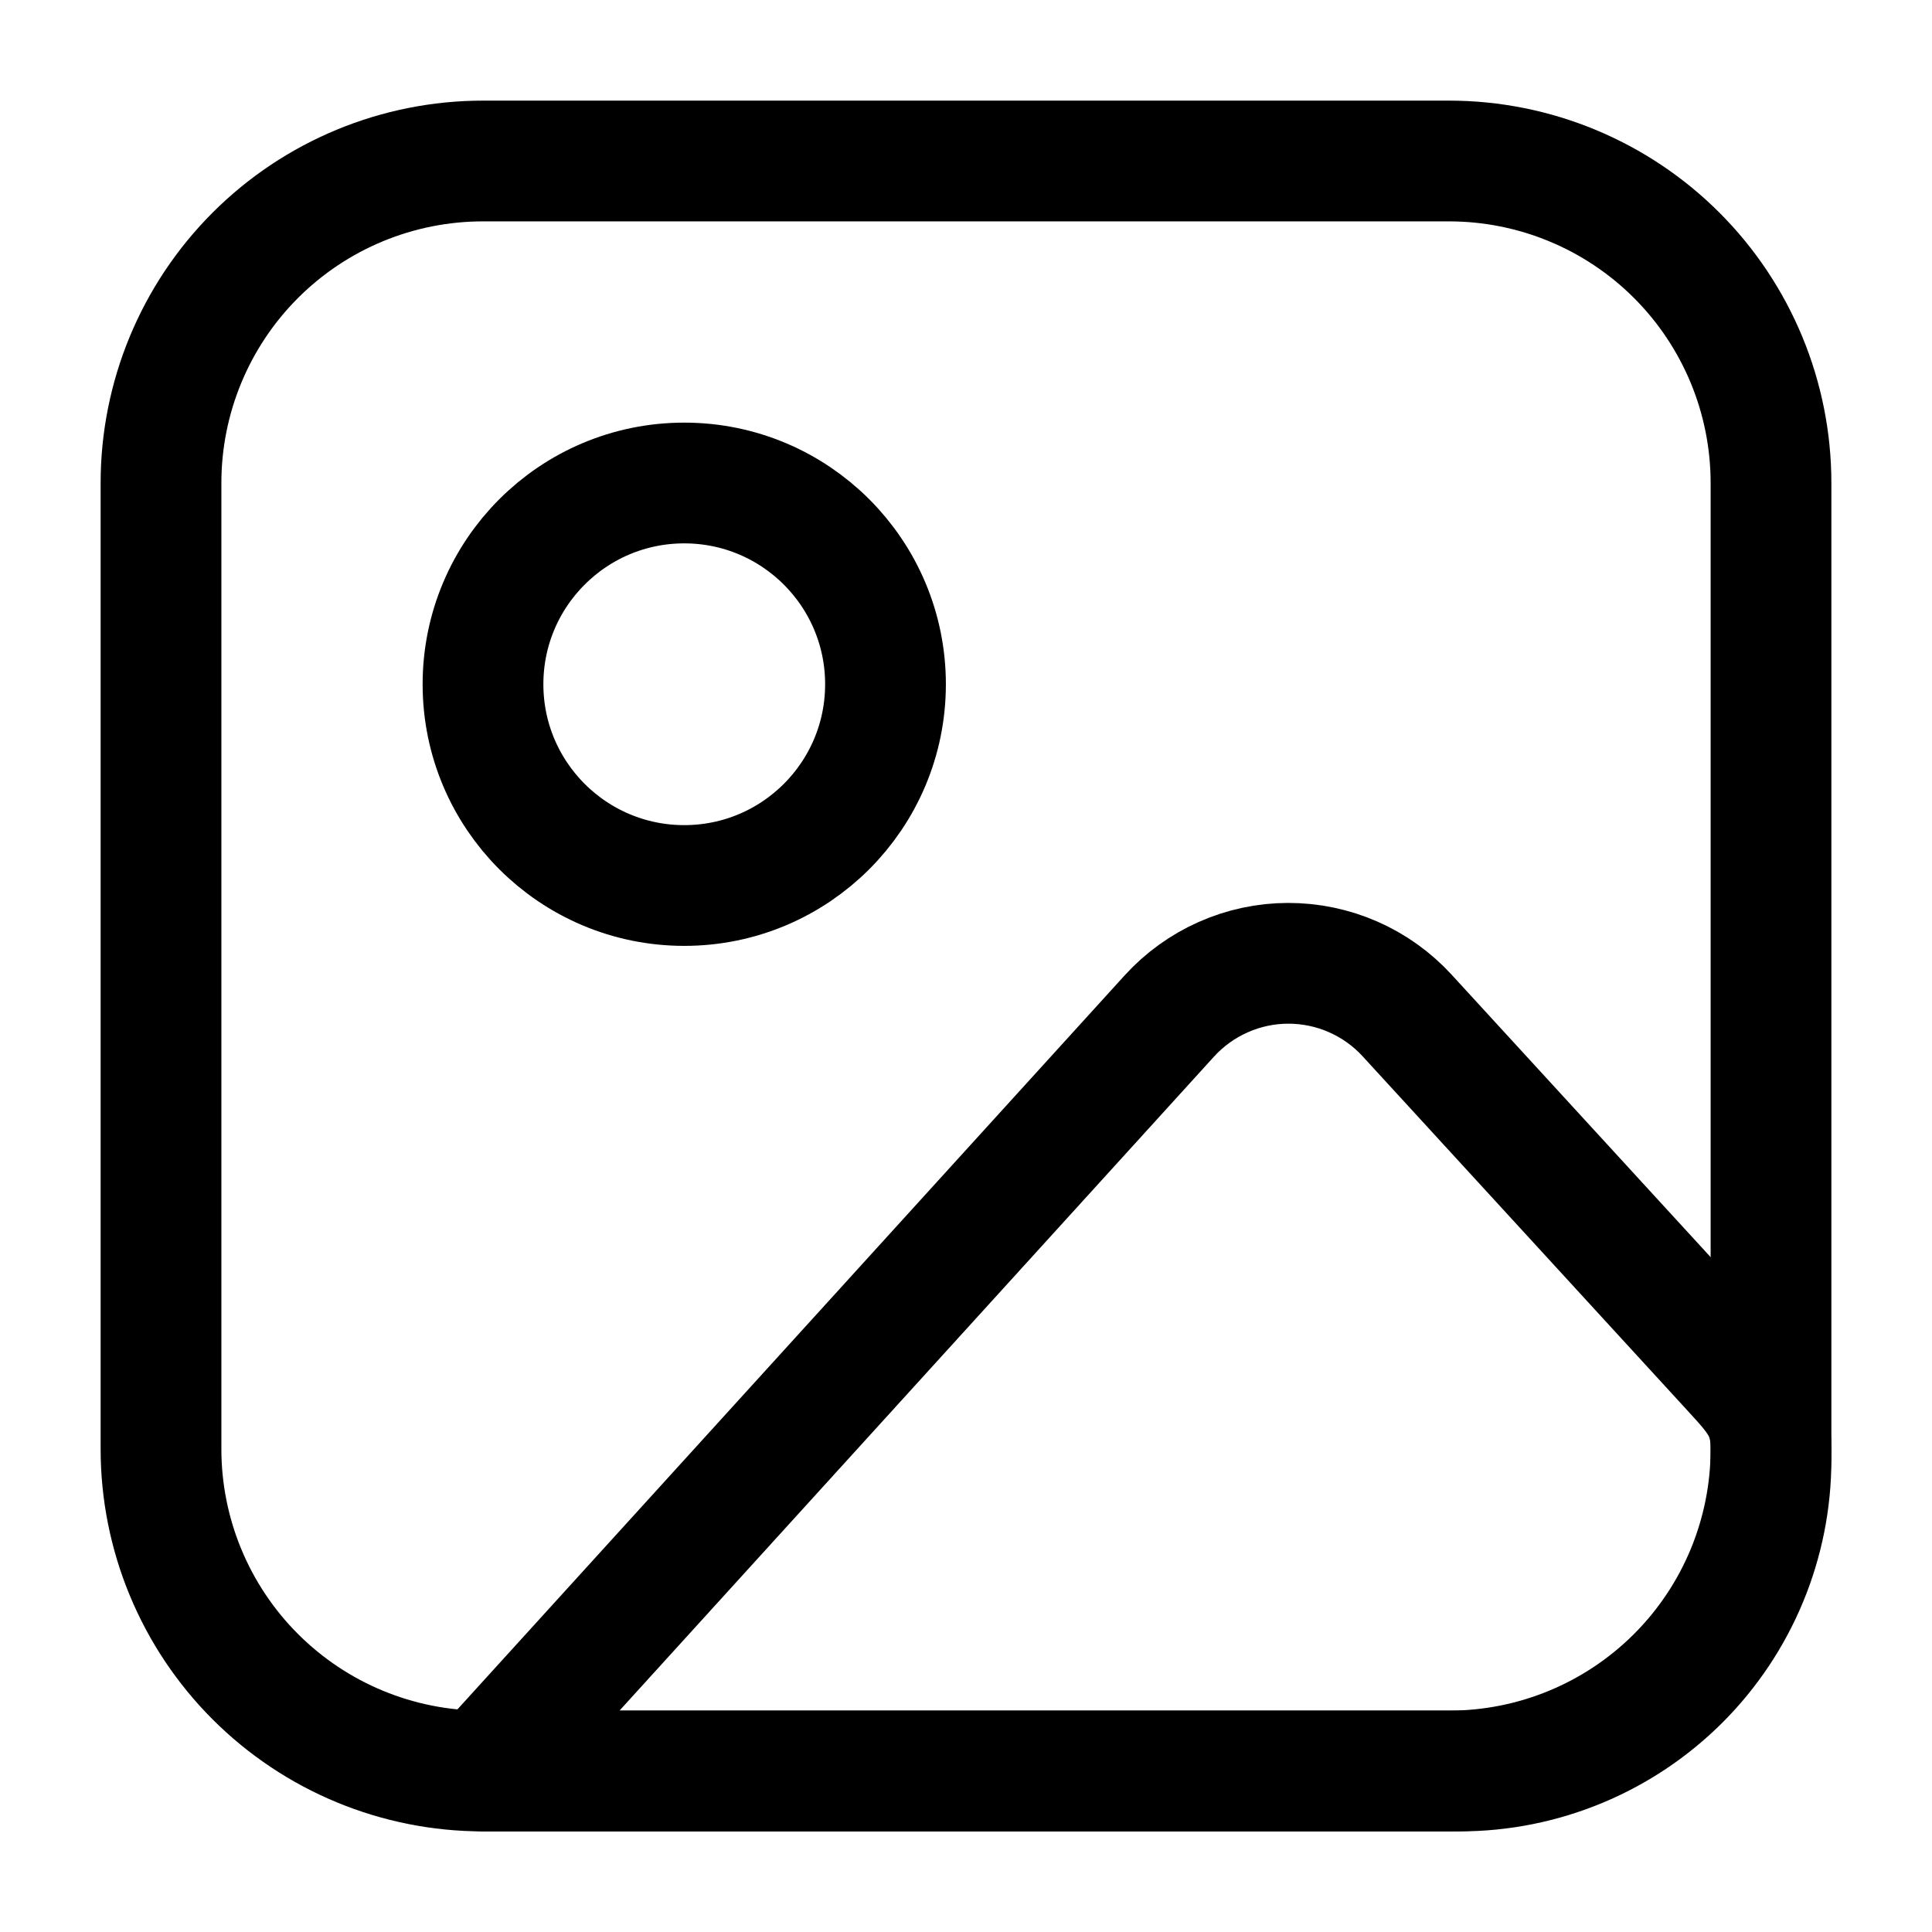
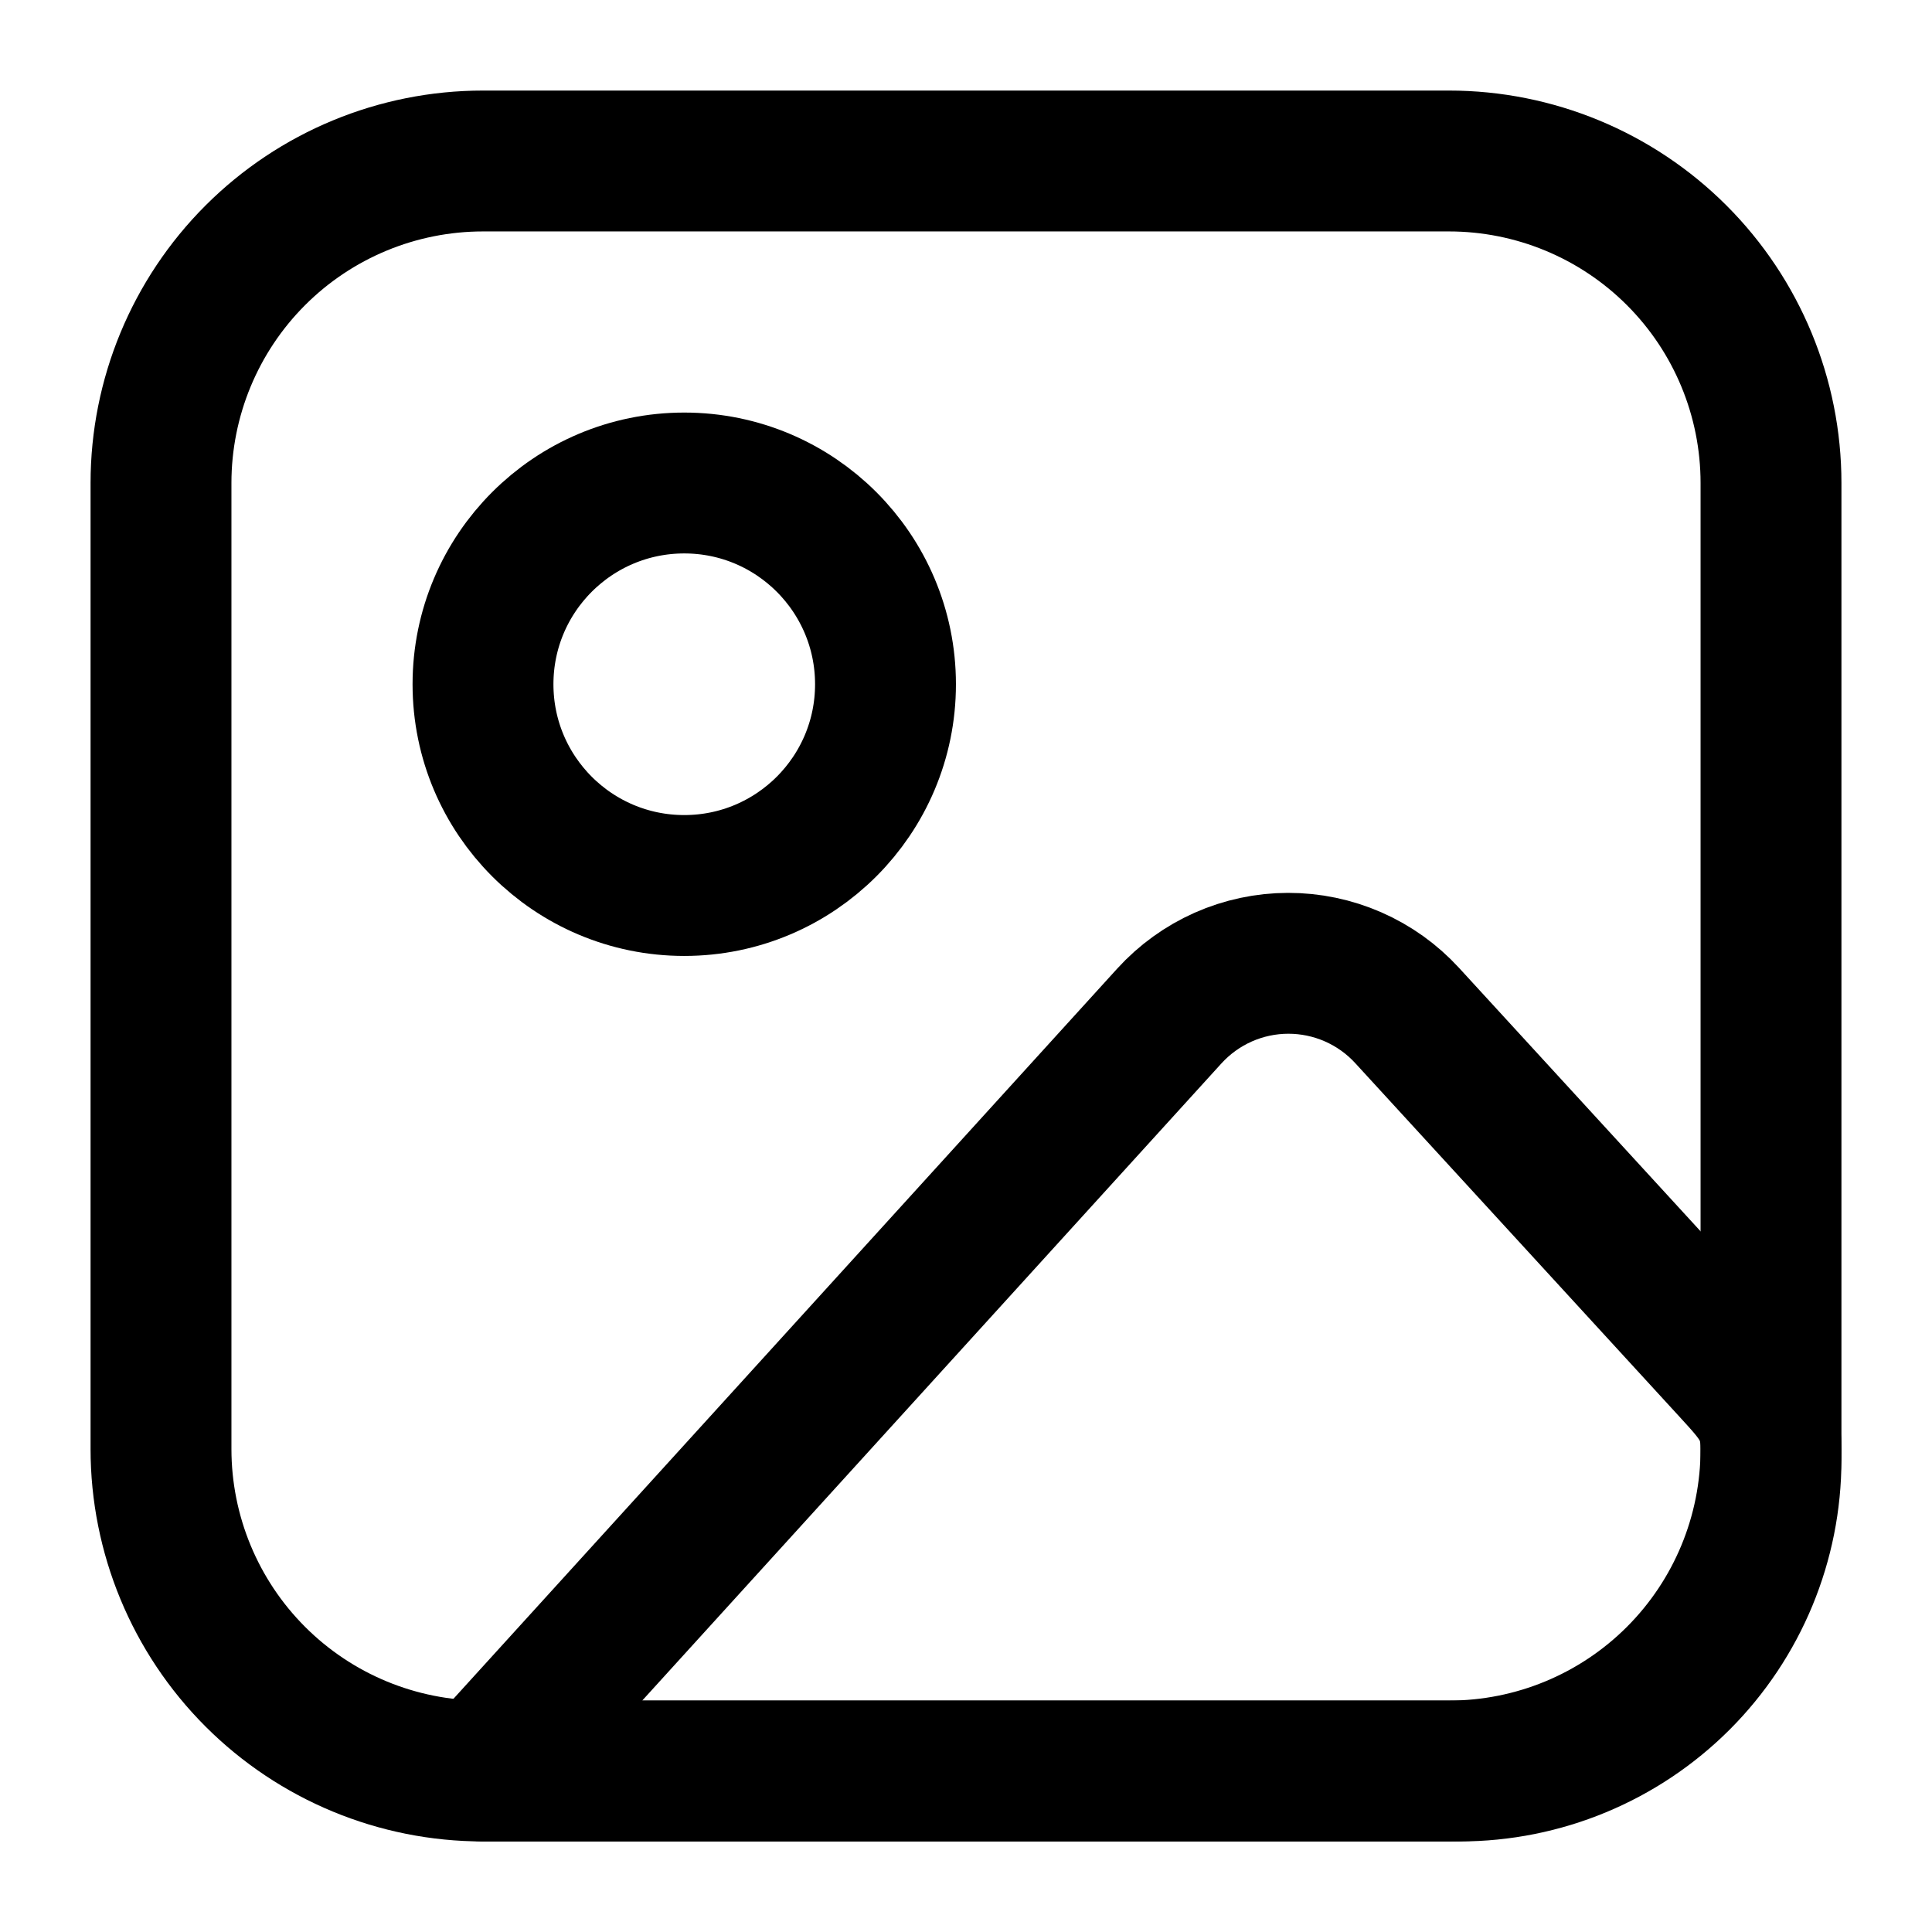
<svg xmlns="http://www.w3.org/2000/svg" width="48" height="48" viewBox="0 0 48 48" fill="none">
-   <path d="M4 12C4 9.878 4.843 7.843 6.343 6.343C7.843 4.843 9.878 4 12 4H36C38.122 4 40.157 4.843 41.657 6.343C43.157 7.843 44 9.878 44 12V36C44 38.122 43.157 40.157 41.657 41.657C40.157 43.157 38.122 44 36 44H12C9.878 44 7.843 43.157 6.343 41.657C4.843 40.157 4 38.122 4 36V12Z" stroke-width="3" stroke-linecap="round" stroke-linejoin="round" stroke="black" />
-   <path d="M22 17C22 19.761 19.761 22 17 22C14.239 22 12 19.761 12 17C12 14.239 14.239 12 17 12C19.761 12 22 14.239 22 17Z" stroke-width="3" stroke-linecap="round" stroke-linejoin="round" stroke="black" />
-   <path d="M29.052 25.242L12 44H36.266C38.317 44 40.284 43.185 41.735 41.735C43.185 40.285 44 38.317 44 36.266V36C44 35.068 43.65 34.71 43.02 34.02L34.96 25.23C34.584 24.82 34.127 24.493 33.618 24.27C33.109 24.047 32.559 23.932 32.003 23.933C31.448 23.934 30.898 24.051 30.39 24.277C29.882 24.502 29.426 24.831 29.052 25.242Z" stroke-width="3" stroke-linecap="round" stroke-linejoin="round" stroke="black" />
+   <path d="M4 12C4 9.878 4.843 7.843 6.343 6.343C7.843 4.843 9.878 4 12 4H36C38.122 4 40.157 4.843 41.657 6.343C43.157 7.843 44 9.878 44 12V36C44 38.122 43.157 40.157 41.657 41.657C40.157 43.157 38.122 44 36 44H12C9.878 44 7.843 43.157 6.343 41.657C4.843 40.157 4 38.122 4 36V12Z" stroke-width="3.5" stroke-linecap="round" stroke-linejoin="round" stroke="black" />
+   <path d="M22 17C22 19.761 19.761 22 17 22C14.239 22 12 19.761 12 17C12 14.239 14.239 12 17 12C19.761 12 22 14.239 22 17Z" stroke-width="3.5" stroke-linecap="round" stroke-linejoin="round" stroke="black" />
+   <path d="M29.052 25.242L12 44H36.266C38.317 44 40.284 43.185 41.735 41.735C43.185 40.284 44 38.317 44 36.266V36C44 35.068 43.65 34.71 43.02 34.02L34.96 25.23C34.584 24.82 34.127 24.493 33.618 24.27C33.109 24.047 32.559 23.932 32.003 23.933C31.448 23.934 30.898 24.051 30.39 24.276C29.882 24.502 29.426 24.831 29.052 25.242Z" stroke-width="3.5" stroke-linecap="round" stroke-linejoin="round" stroke="black" />
</svg>
